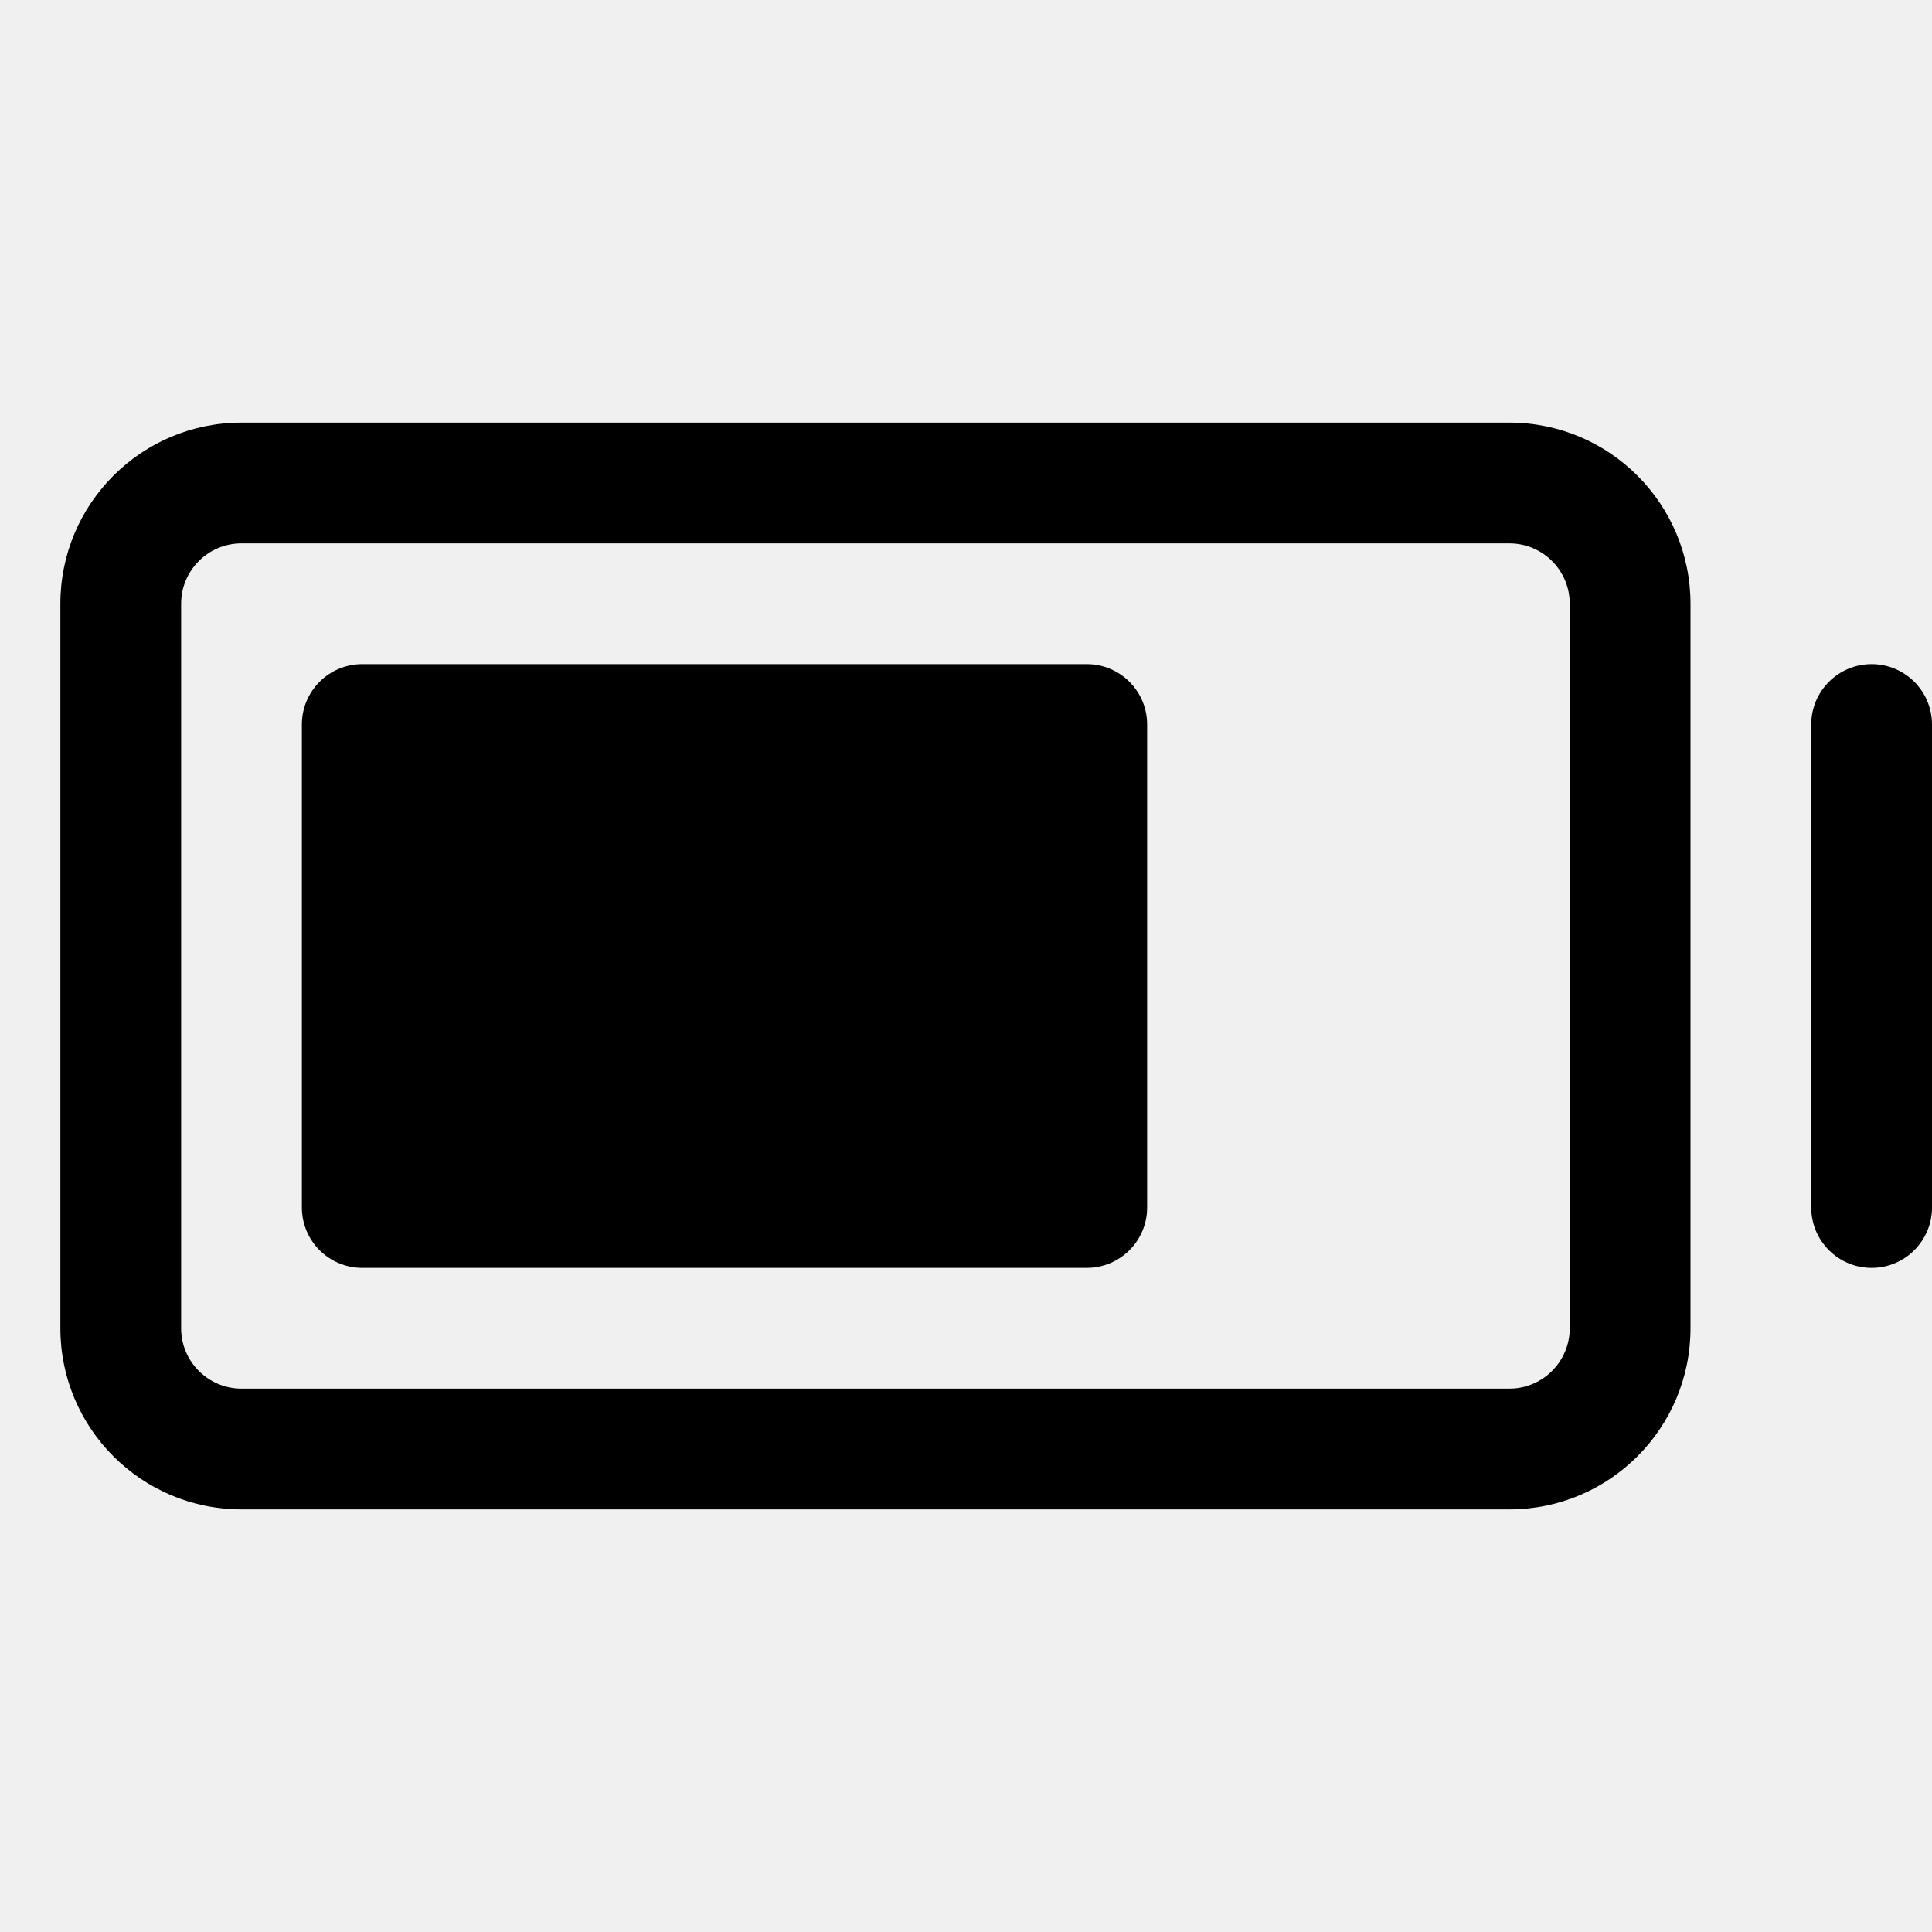
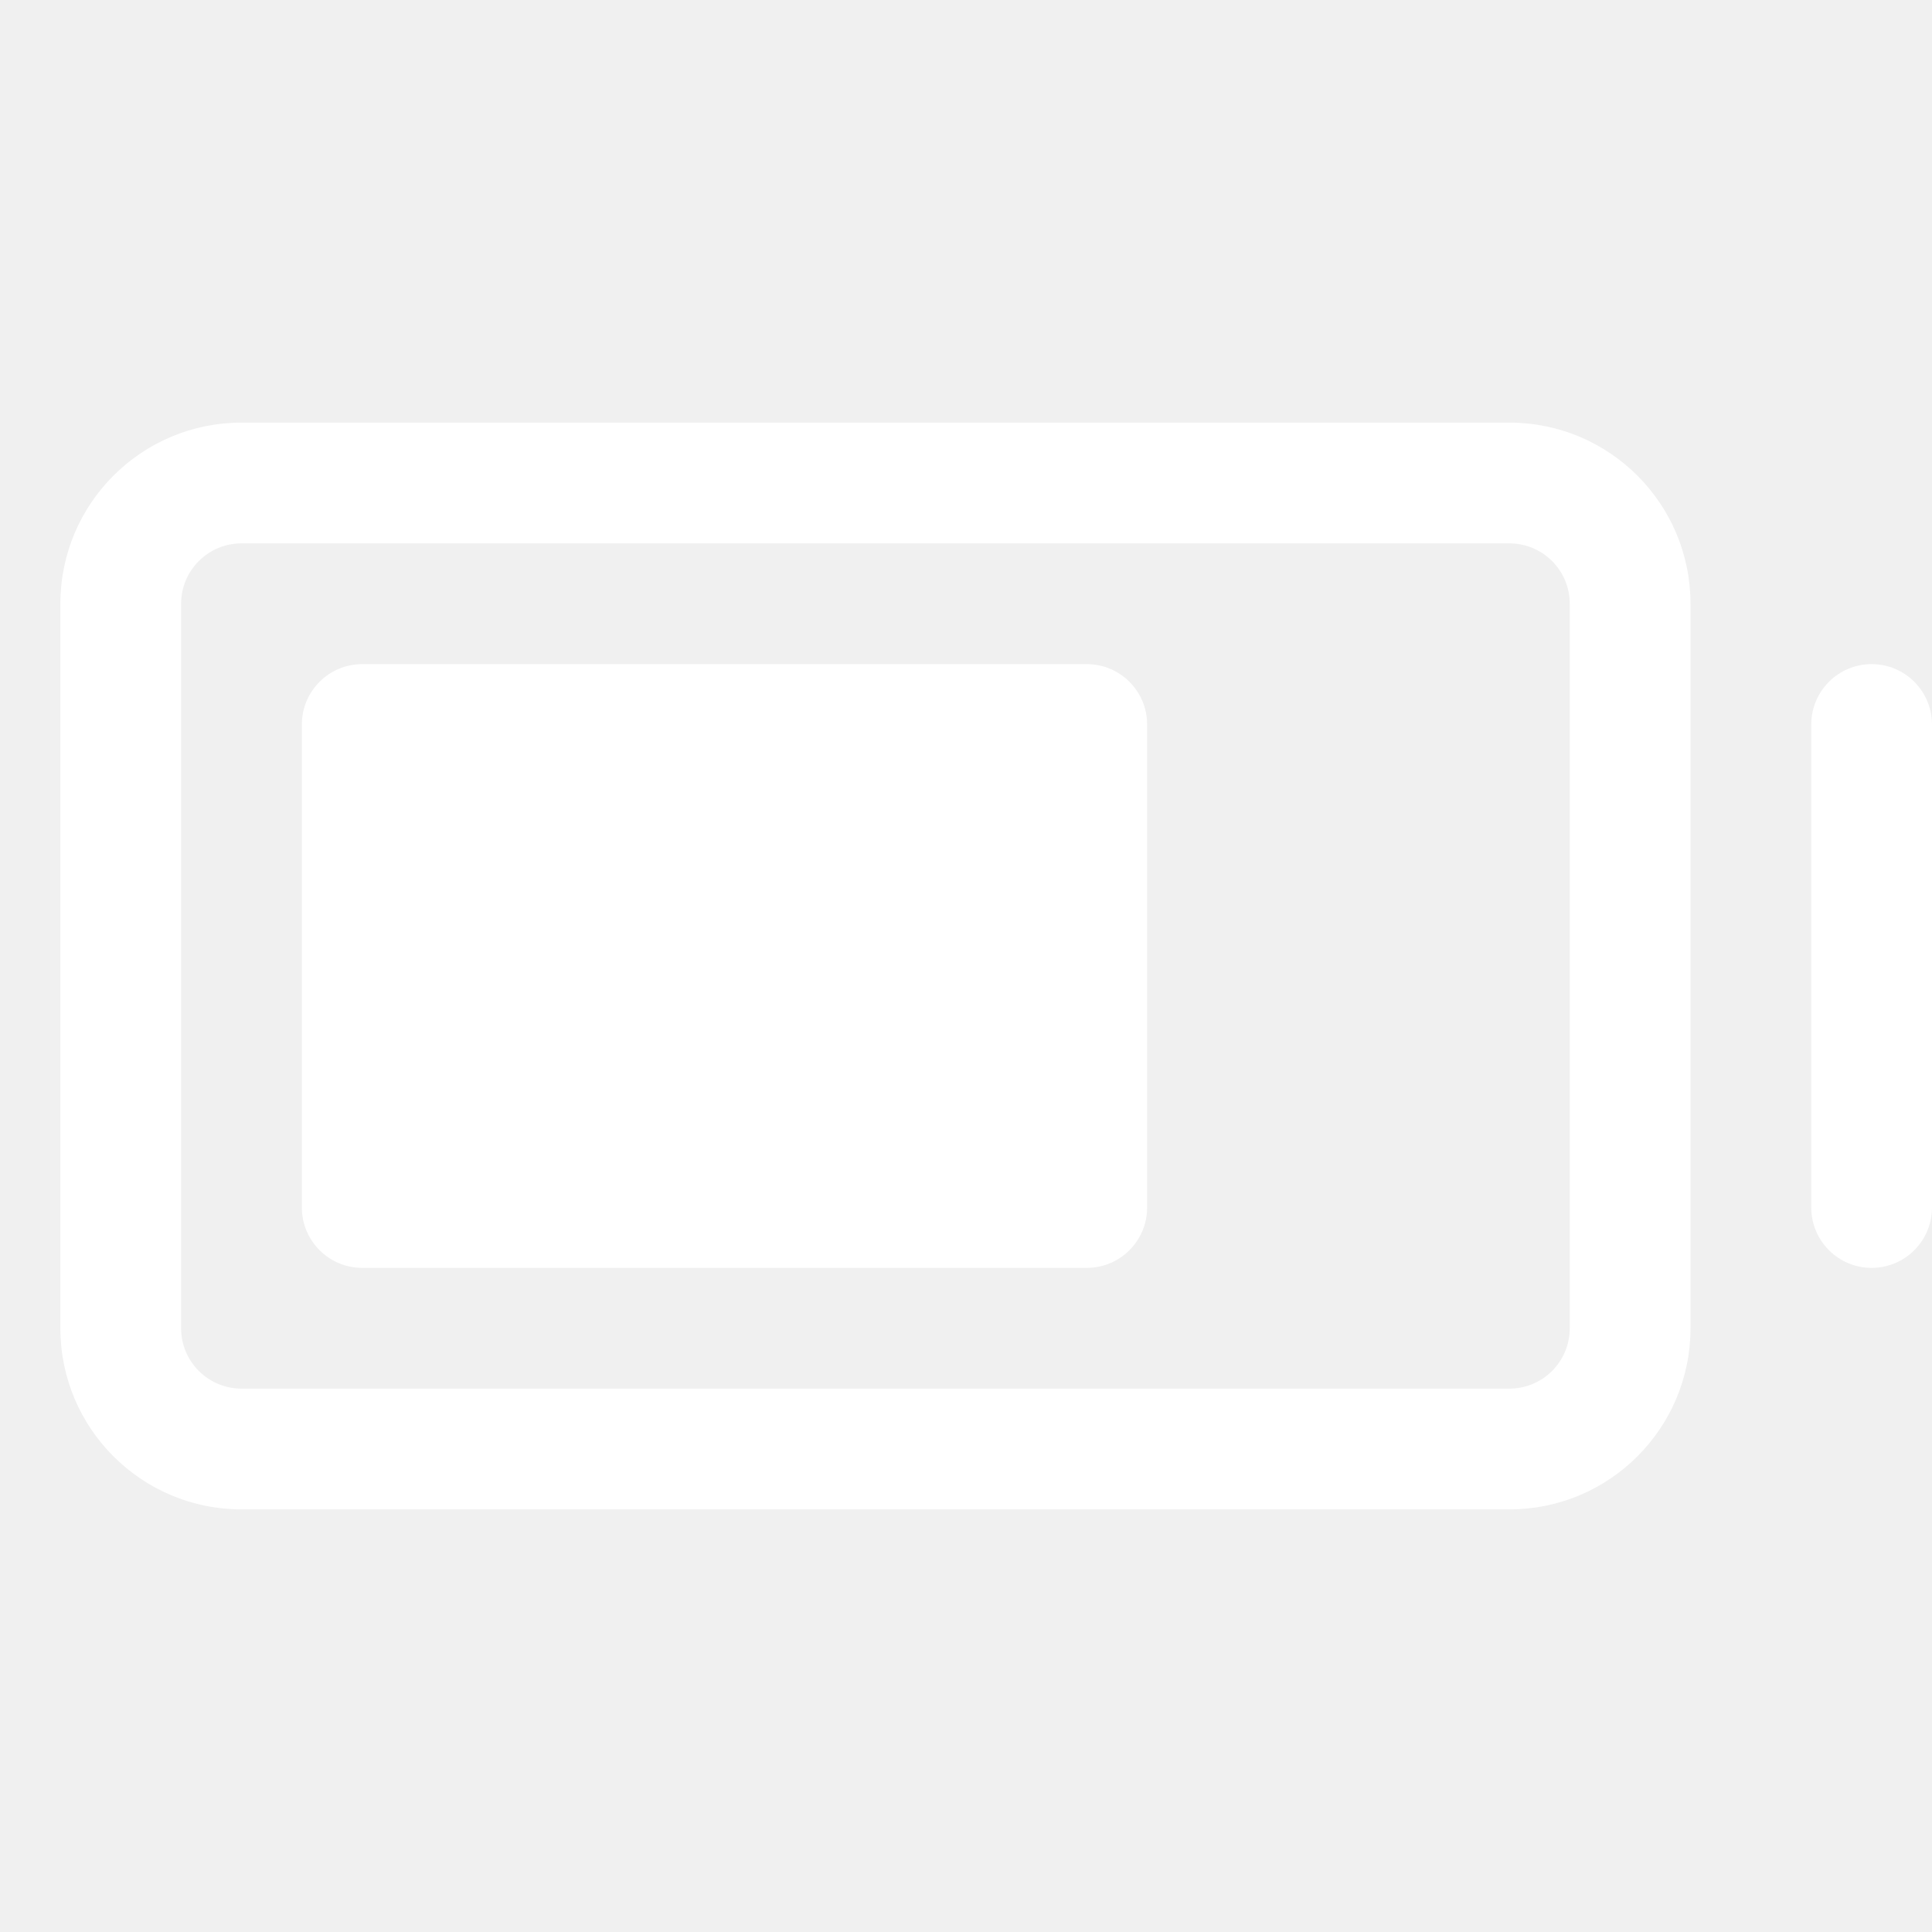
- <svg xmlns="http://www.w3.org/2000/svg" width="16" height="16" viewBox="0 0 1024 1024">
+ <svg xmlns="http://www.w3.org/2000/svg" fill="#ffffff" width="16" height="16" viewBox="0 0 1024 1024">
  <path transform="matrix(1 0 0 -1 0 960)" d="M608 576v-256c0-17.673-14.327-32-32-32v0h-384c-17.673 0-32 14.327-32 32v0 256c0 17.673 14.327 32 32 32v0h384c17.673 0 32-14.327 32-32v0zM896 640v-384c0-53.019-42.981-96-96-96v0h-672c-53.019 0-96 42.981-96 96v0 384c0 53.019 42.981 96 96 96v0h672c53.019 0 96-42.981 96-96v0zM832 640c0 17.673-14.327 32-32 32v0h-672c-17.673 0-32-14.327-32-32v0-384c0-17.673 14.327-32 32-32v0h672c17.673 0 32 14.327 32 32v0zM992 608c-17.673 0-32-14.327-32-32v0-256c0-17.673 14.327-32 32-32s32 14.327 32 32v0 256c0 17.673-14.327 32-32 32v0z" />
</svg>
